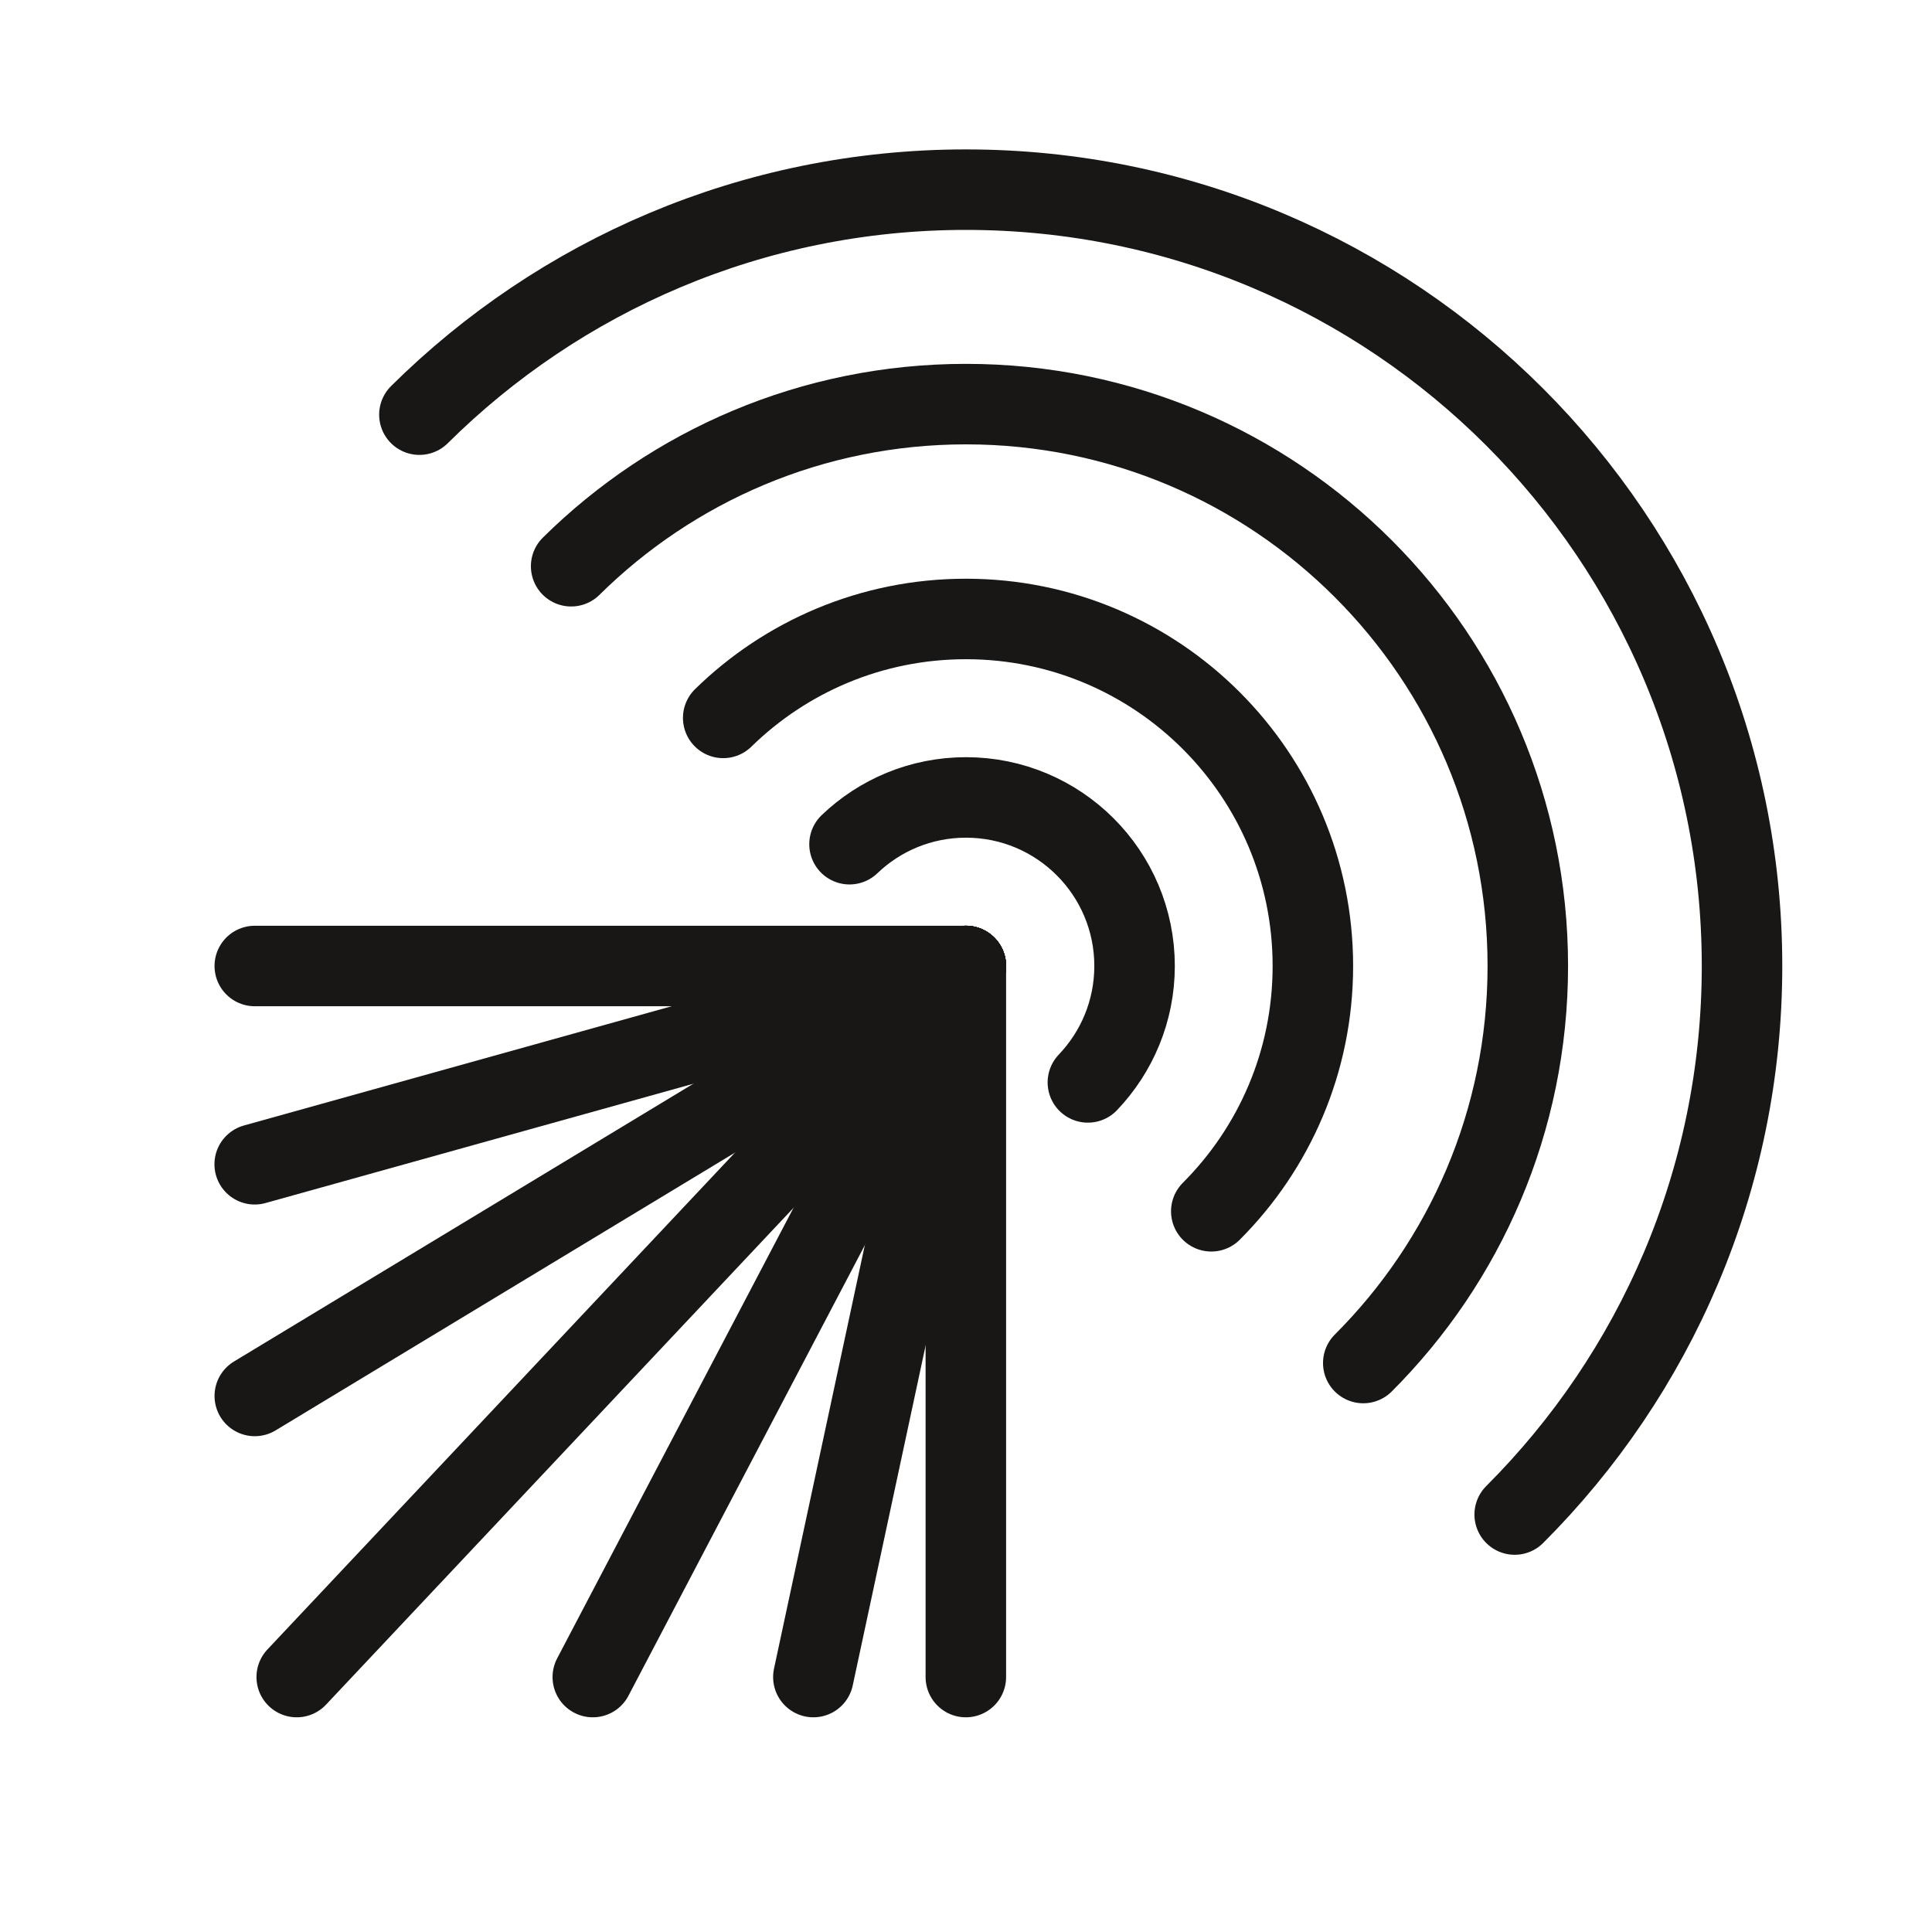
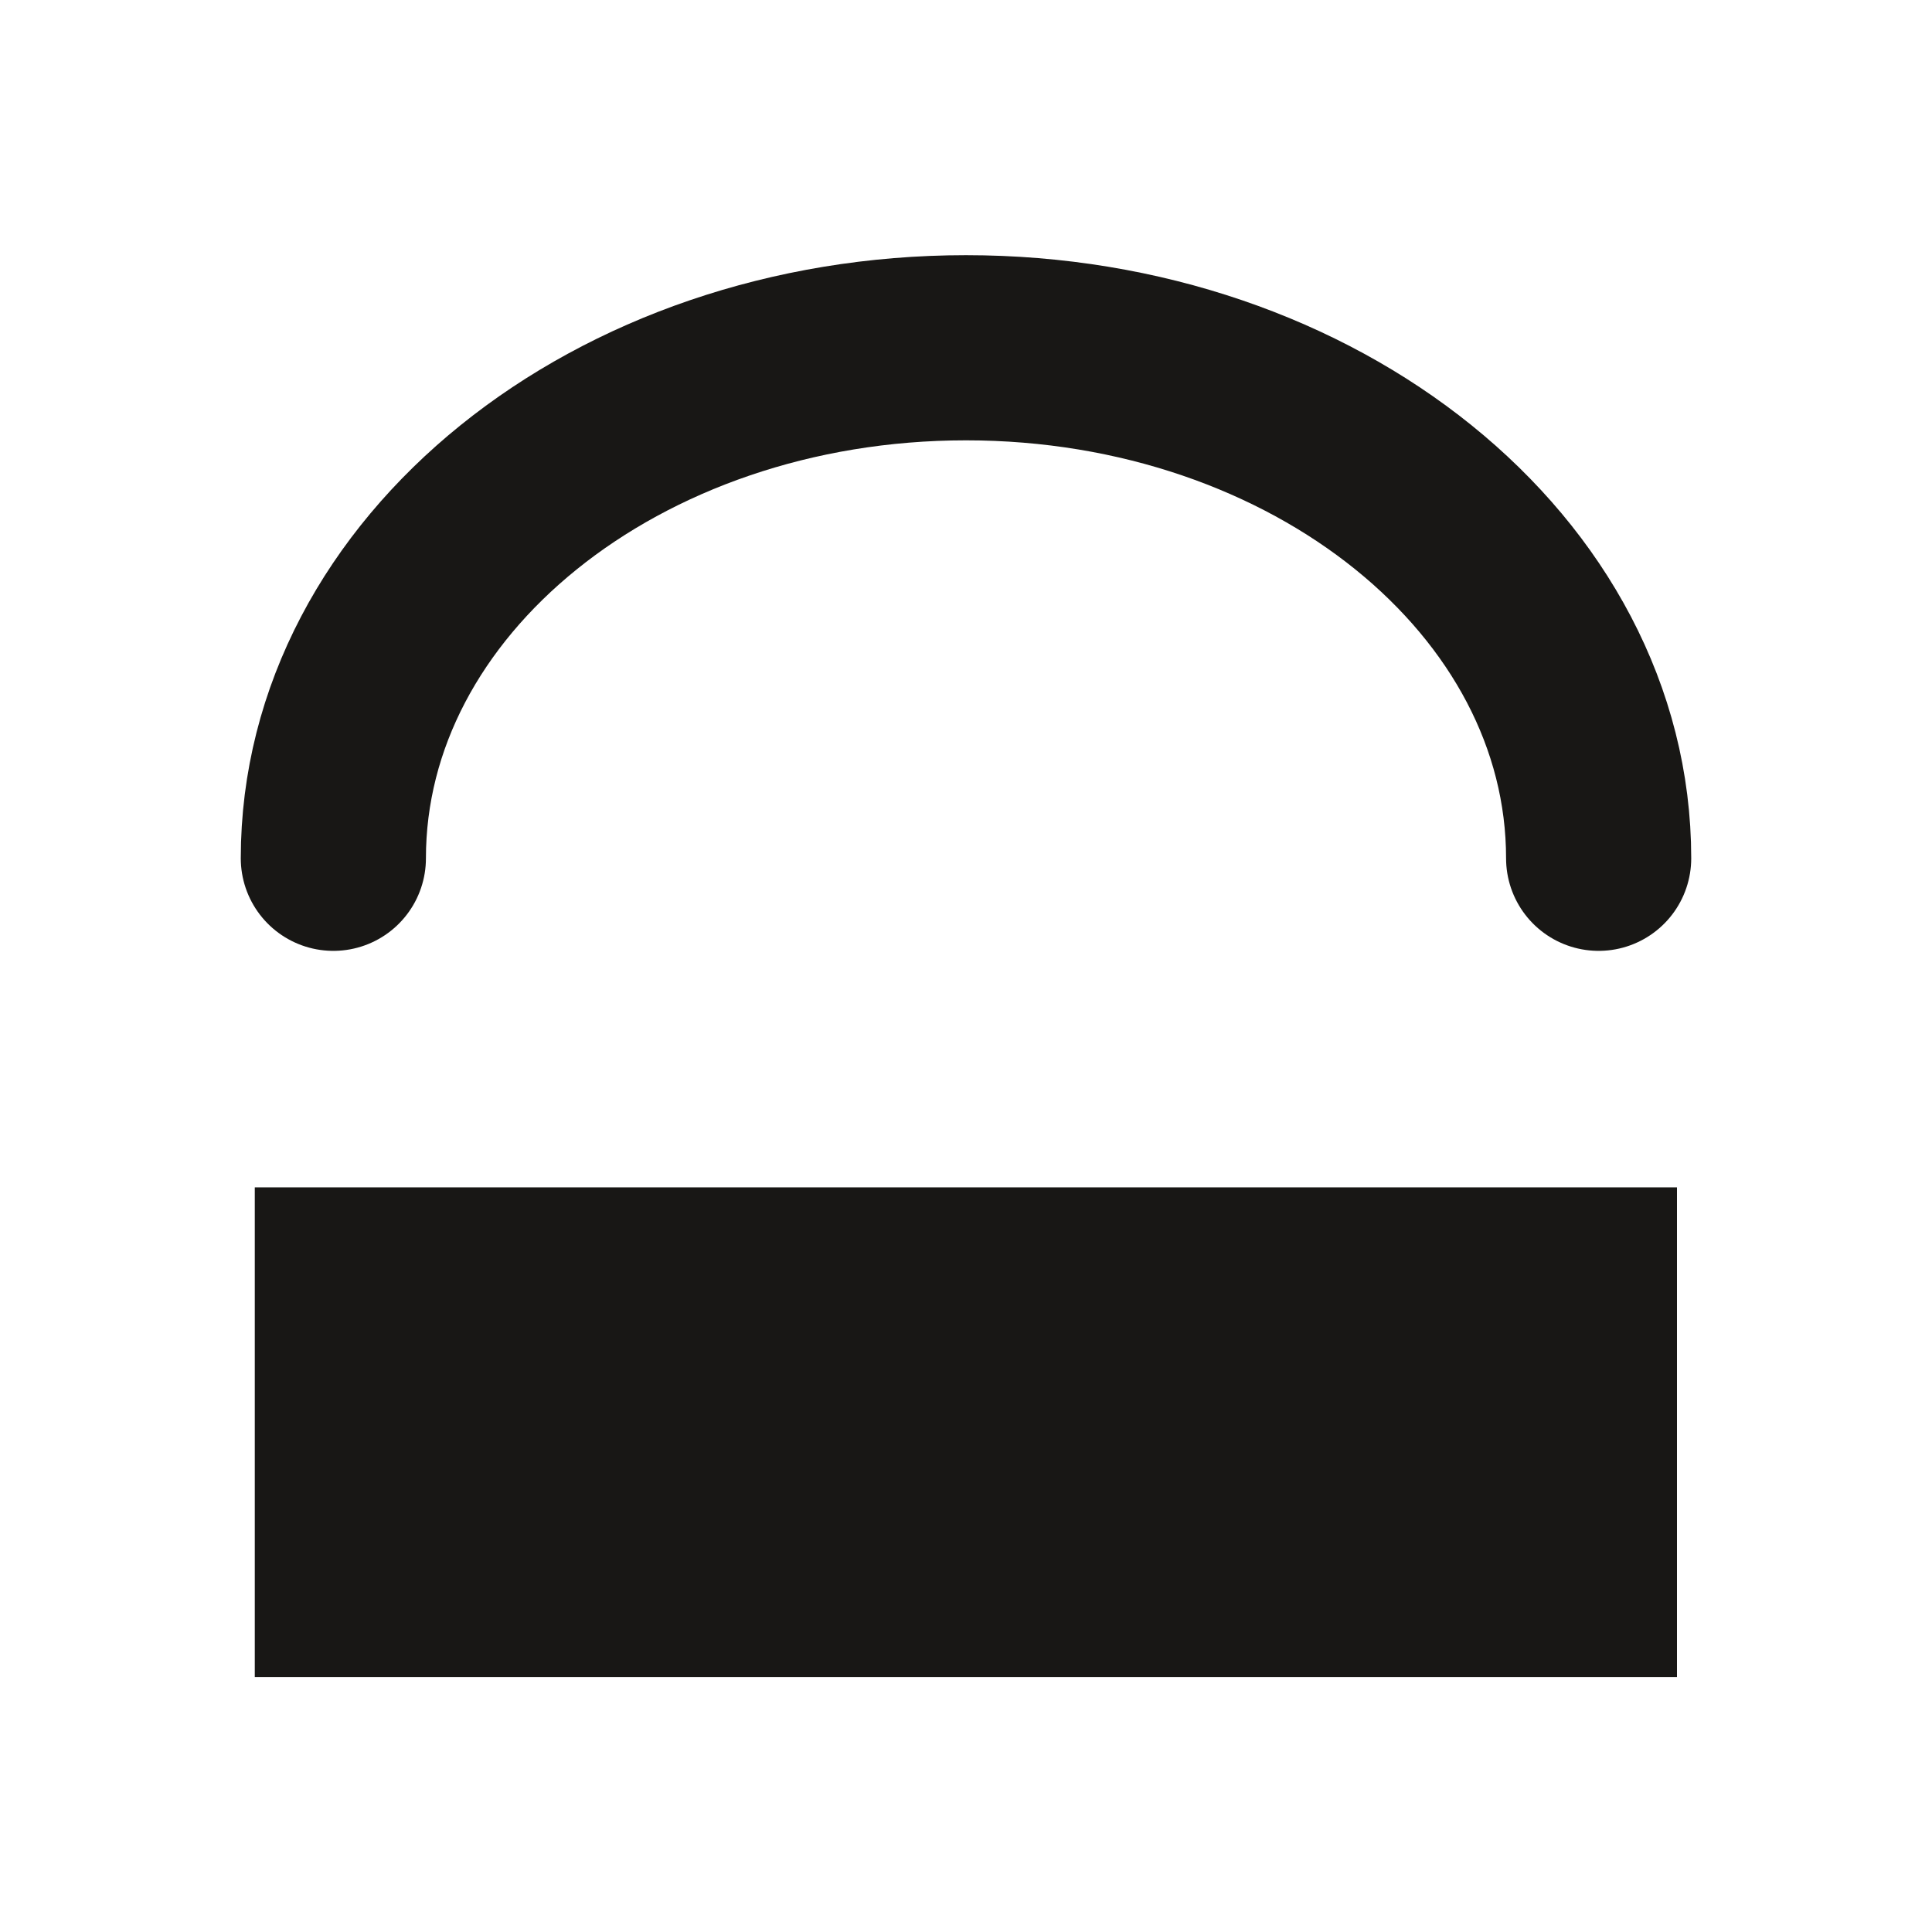
<svg xmlns="http://www.w3.org/2000/svg" version="1.1" x="0px" y="0px" width="24px" height="24px" viewBox="0 0 24 24" enable-background="new 0 0 24 24" xml:space="preserve">
  <g id="box">
    <rect fill="none" width="24" height="24" />
  </g>
  <g id="_x30_">
</g>
  <g id="_x31_">
</g>
  <g id="_x32_">
</g>
  <g id="_x33_">
- </g>
-   <g id="_x34_">
    <g>
-       <line fill="none" stroke="#181715" stroke-linecap="round" stroke-miterlimit="10" x1="11.998" y1="20.833" x2="11.998" y2="12" />
-       <line fill="none" stroke="#181715" stroke-linecap="round" stroke-miterlimit="10" x1="3.165" y1="12" x2="11.998" y2="12" />
-       <line fill="none" stroke="#181715" stroke-linecap="round" stroke-miterlimit="10" x1="3.164" y1="14.463" x2="11.998" y2="12" />
-       <line fill="none" stroke="#181715" stroke-linecap="round" stroke-miterlimit="10" x1="3.165" y1="17.341" x2="11.998" y2="12" />
-       <line fill="none" stroke="#181715" stroke-linecap="round" stroke-miterlimit="10" x1="3.686" y1="20.833" x2="11.998" y2="12" />
-       <line fill="none" stroke="#181715" stroke-linecap="round" stroke-miterlimit="10" x1="7.364" y1="20.833" x2="11.998" y2="12" />
-       <line fill="none" stroke="#181715" stroke-linecap="round" stroke-miterlimit="10" x1="10.104" y1="20.833" x2="11.998" y2="12" />
-       <path fill="none" stroke="#181715" stroke-linecap="round" stroke-miterlimit="10" d="M13.514,13.446    c0.359-0.376,0.58-0.886,0.58-1.446c0-1.156-0.938-2.094-2.094-2.094c-0.562,0-1.071,0.221-1.447,0.581" />
-       <path fill="none" stroke="#181715" stroke-linecap="round" stroke-miterlimit="10" d="M15.047,15.047    c0.78-0.78,1.262-1.857,1.262-3.047c0-2.381-1.93-4.311-4.31-4.311c-1.174,0-2.238,0.469-3.015,1.229" />
-       <path fill="none" stroke="#181715" stroke-linecap="round" stroke-miterlimit="10" d="M16.935,16.932    c1.263-1.262,2.044-3.006,2.044-4.932c0-3.855-3.125-6.98-6.979-6.98c-1.912,0-3.644,0.768-4.905,2.014" />
-       <path fill="none" stroke="#181715" stroke-linecap="round" stroke-miterlimit="10" d="M18.816,18.814    C20.561,17.07,21.64,14.66,21.64,12c0-5.326-4.317-9.644-9.641-9.644c-2.648,0-5.046,1.067-6.789,2.795" />
+       <rect x="3.165" y="14.75" fill="#181715" width="17.667" height="6.083" />
+       <path fill="none" stroke="#181715" stroke-width="2.3" stroke-linecap="round" stroke-miterlimit="10" d="M4.141,10.662    C4.141,7.159,7.66,4.32,12,4.32c4.341,0,7.859,2.839,7.859,6.342" />
    </g>
  </g>
+   <g id="_x34_">
+ </g>
  <g id="_x35_">
</g>
  <g id="txt">
</g>
  <g id="marges">
</g>
</svg>
